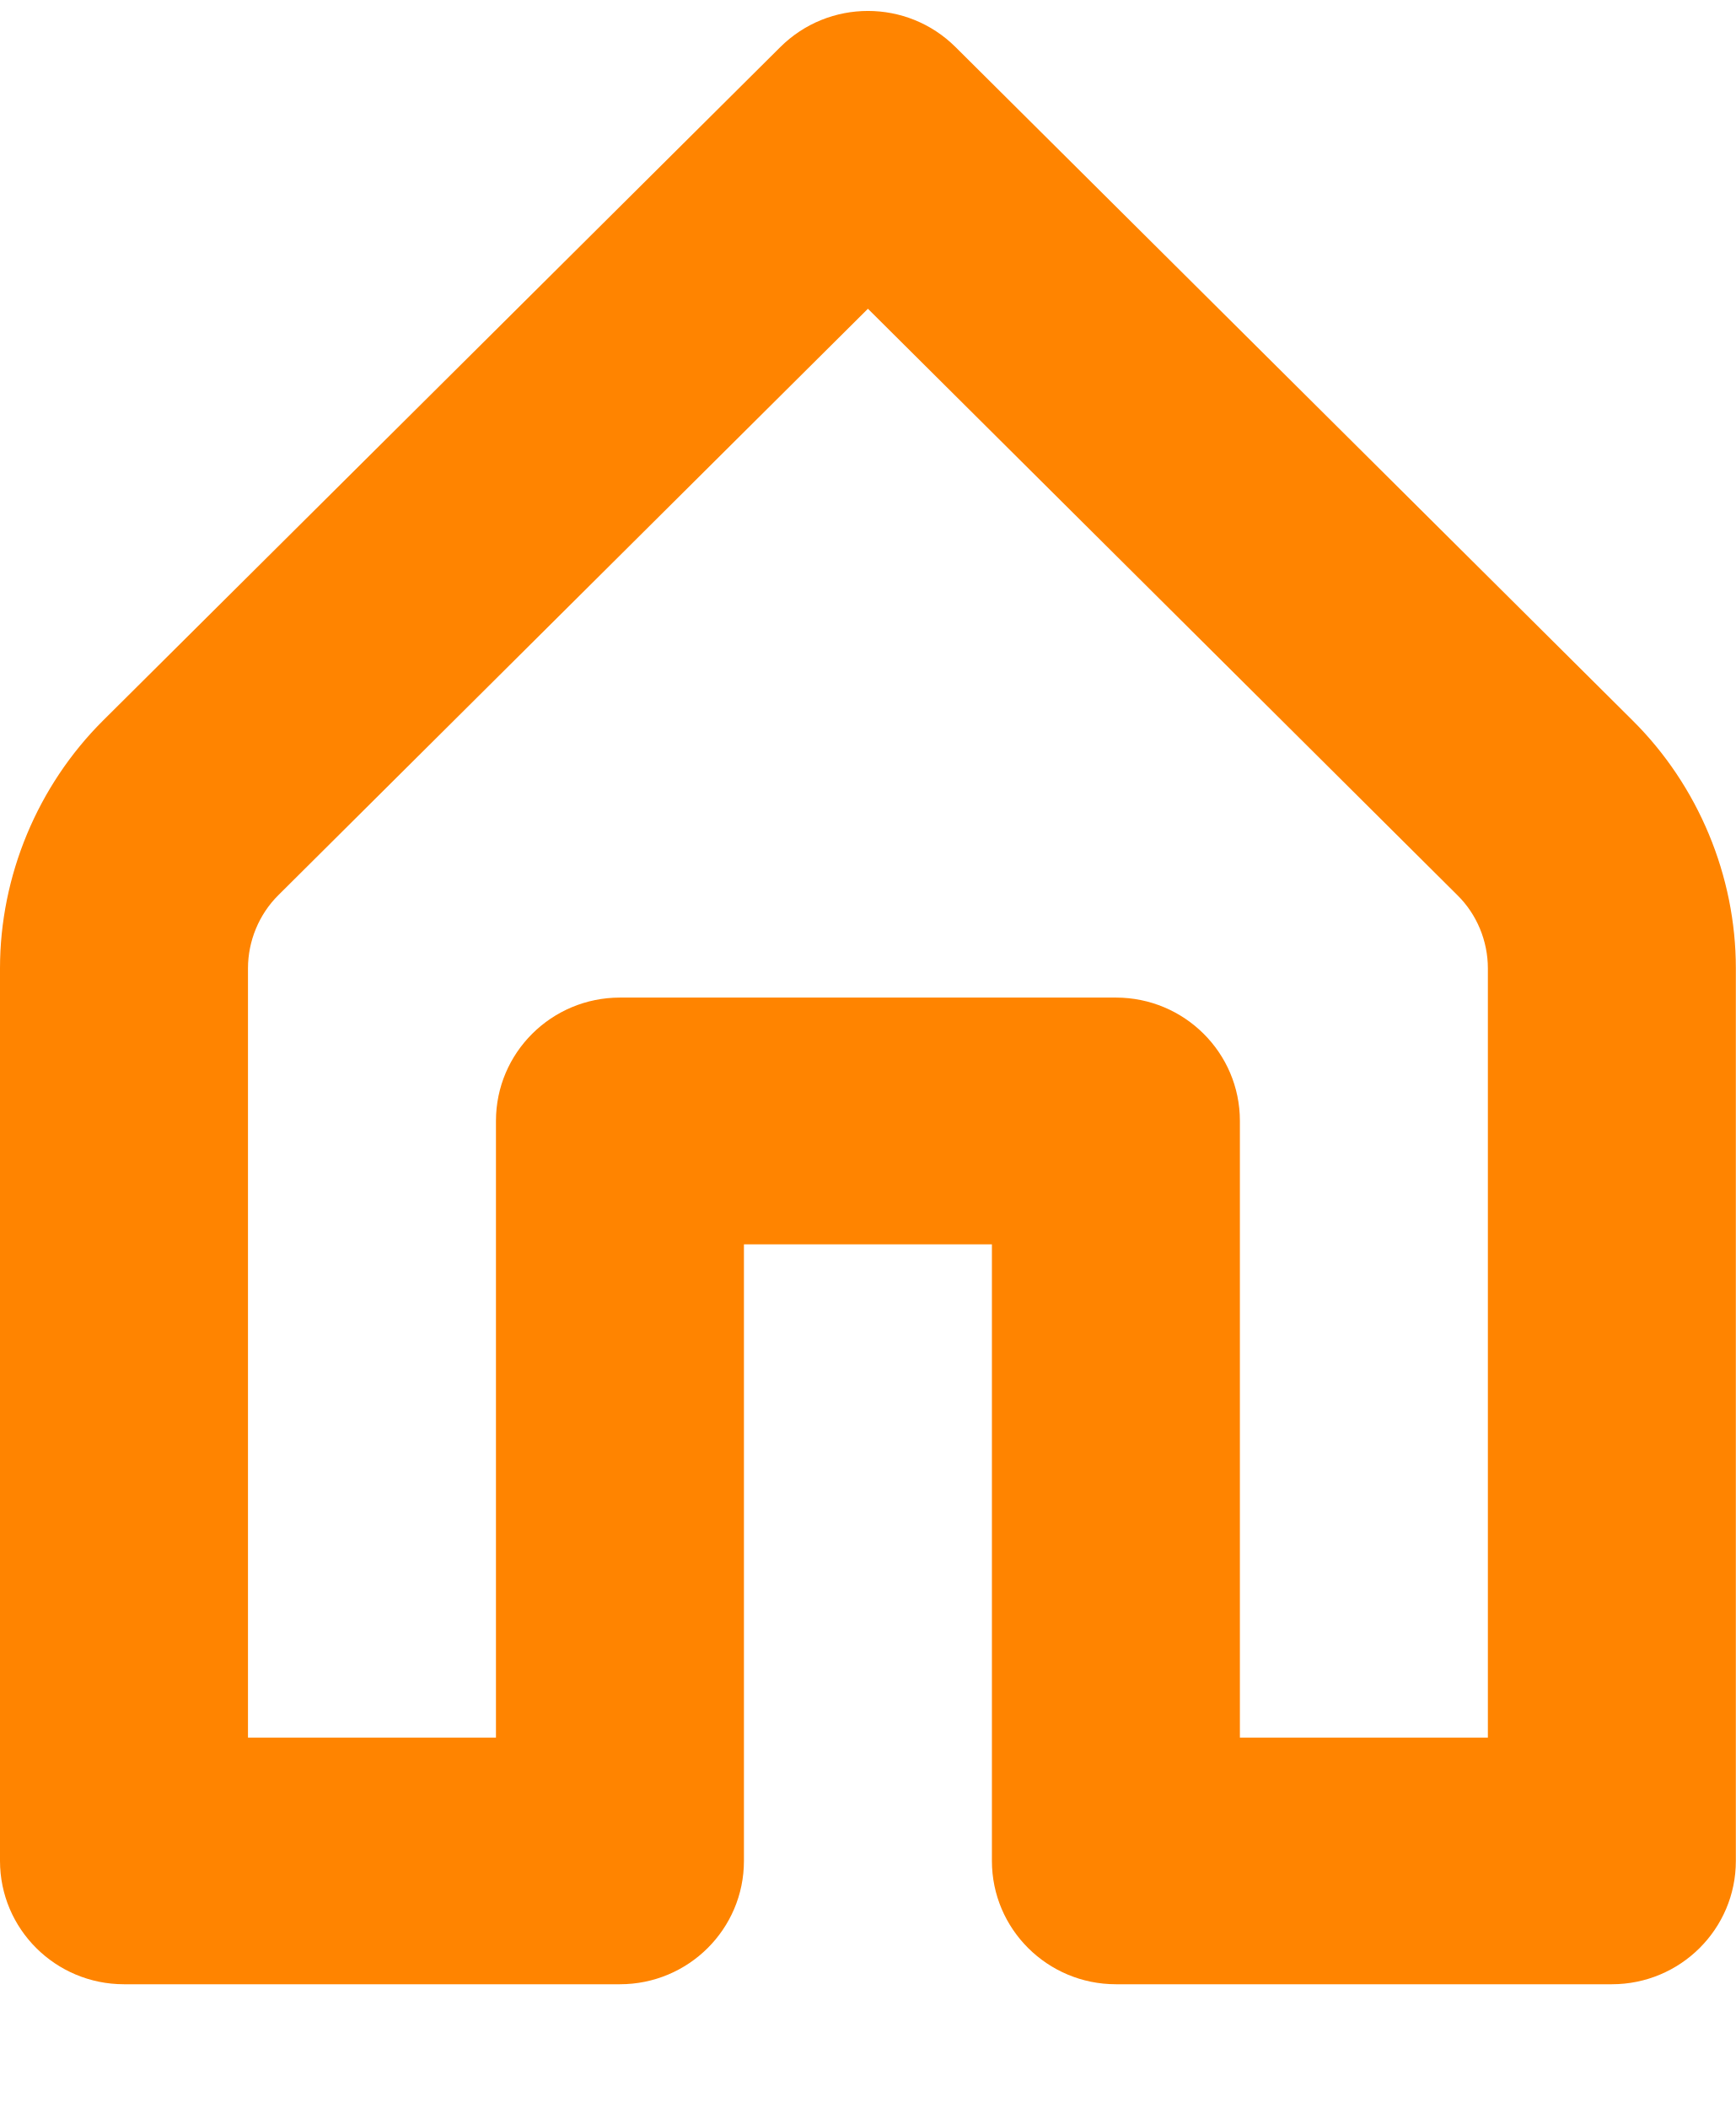
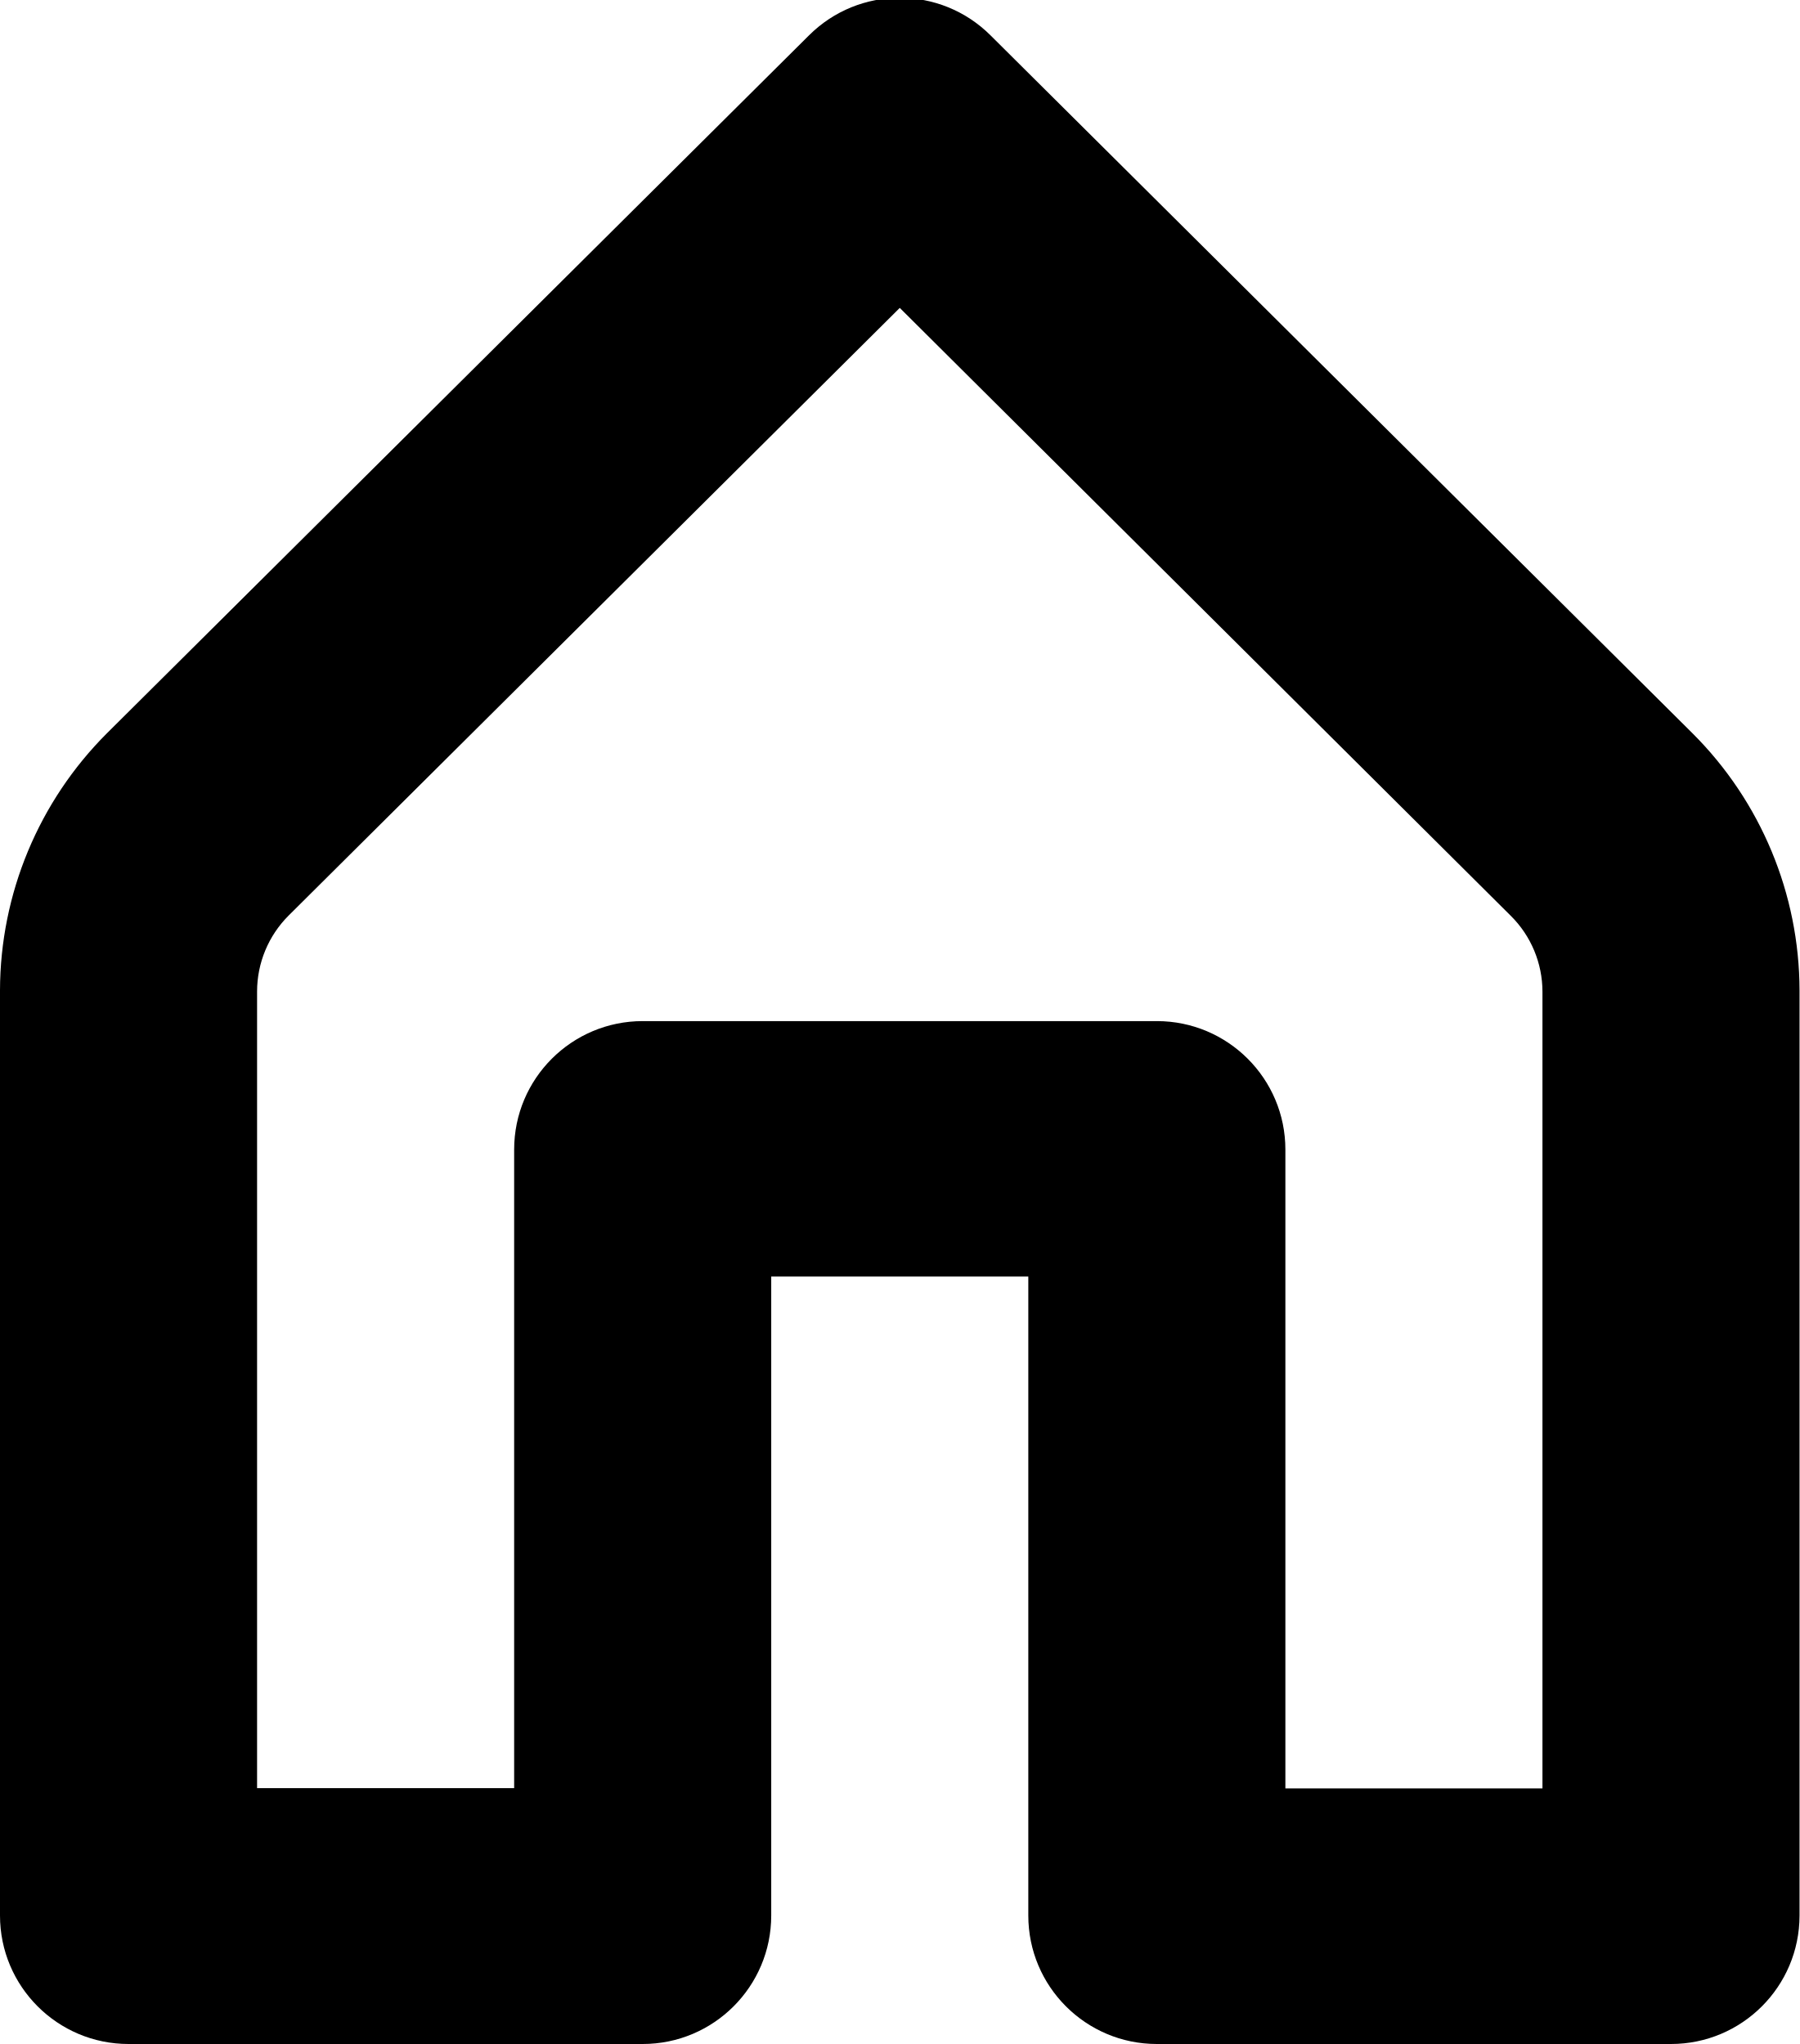
- <svg xmlns="http://www.w3.org/2000/svg" id="SvgjsSvg1036" width="14" height="17" version="1.1" viewBox="0 0 14 17">
-   <defs id="SvgjsDefs1037" />
-   <path id="SvgjsPath1038" d="M146 190.002H142C141.448 190.002 141 189.557 141 189.007V184.035H139V189.007C139 189.557 138.552 190.002 138 190.002H134C133.448 190.002 133 189.557 133 189.007V181.809C133 181.064 133.303 180.336 133.832 179.81L139.293 174.38C139.684 173.991 140.316 173.991 140.707 174.38L146.168 179.811C146.697 180.336 147 181.064 147 181.809V189.007C147 189.557 146.552 190.002 146 190.002ZM143 188.013H145V181.809C145 181.589 144.911 181.373 144.754 181.219L140 176.49L135.246 181.218C135.089 181.373 135 181.589 135 181.809V188.013H137V183.04C137 182.49 137.448 182.045 138 182.045H142C142.552 182.045 143 182.49 143 183.04Z " fill="#ff8400" fill-opacity="1" transform="matrix(1,0,0,1,-133,-174)" />
+ <svg xmlns="http://www.w3.org/2000/svg" width="14" height="15.906" viewBox="0 0 14 15.906">
+   <path d="M146,190h-4a1,1,0,0,1-1-1v-4.972h-2v4.972a1,1,0,0,1-1,1h-4a1,1,0,0,1-1-1v-7.2a2.837,2.837,0,0,1,.832-2l5.461-5.43a1,1,0,0,1,1.414,0l5.461,5.431a2.833,2.833,0,0,1,.832,2v7.2A1,1,0,0,1,146,190Zm-3-1.989h2v-6.2a0.832,0.832,0,0,0-.246-0.59L140,176.49l-4.754,4.728a0.836,0.836,0,0,0-.246.591v6.2h2V183.04a1,1,0,0,1,1-1h4a1,1,0,0,1,1,1v4.973Z" transform="translate(-133 -174.094)" />
</svg>
